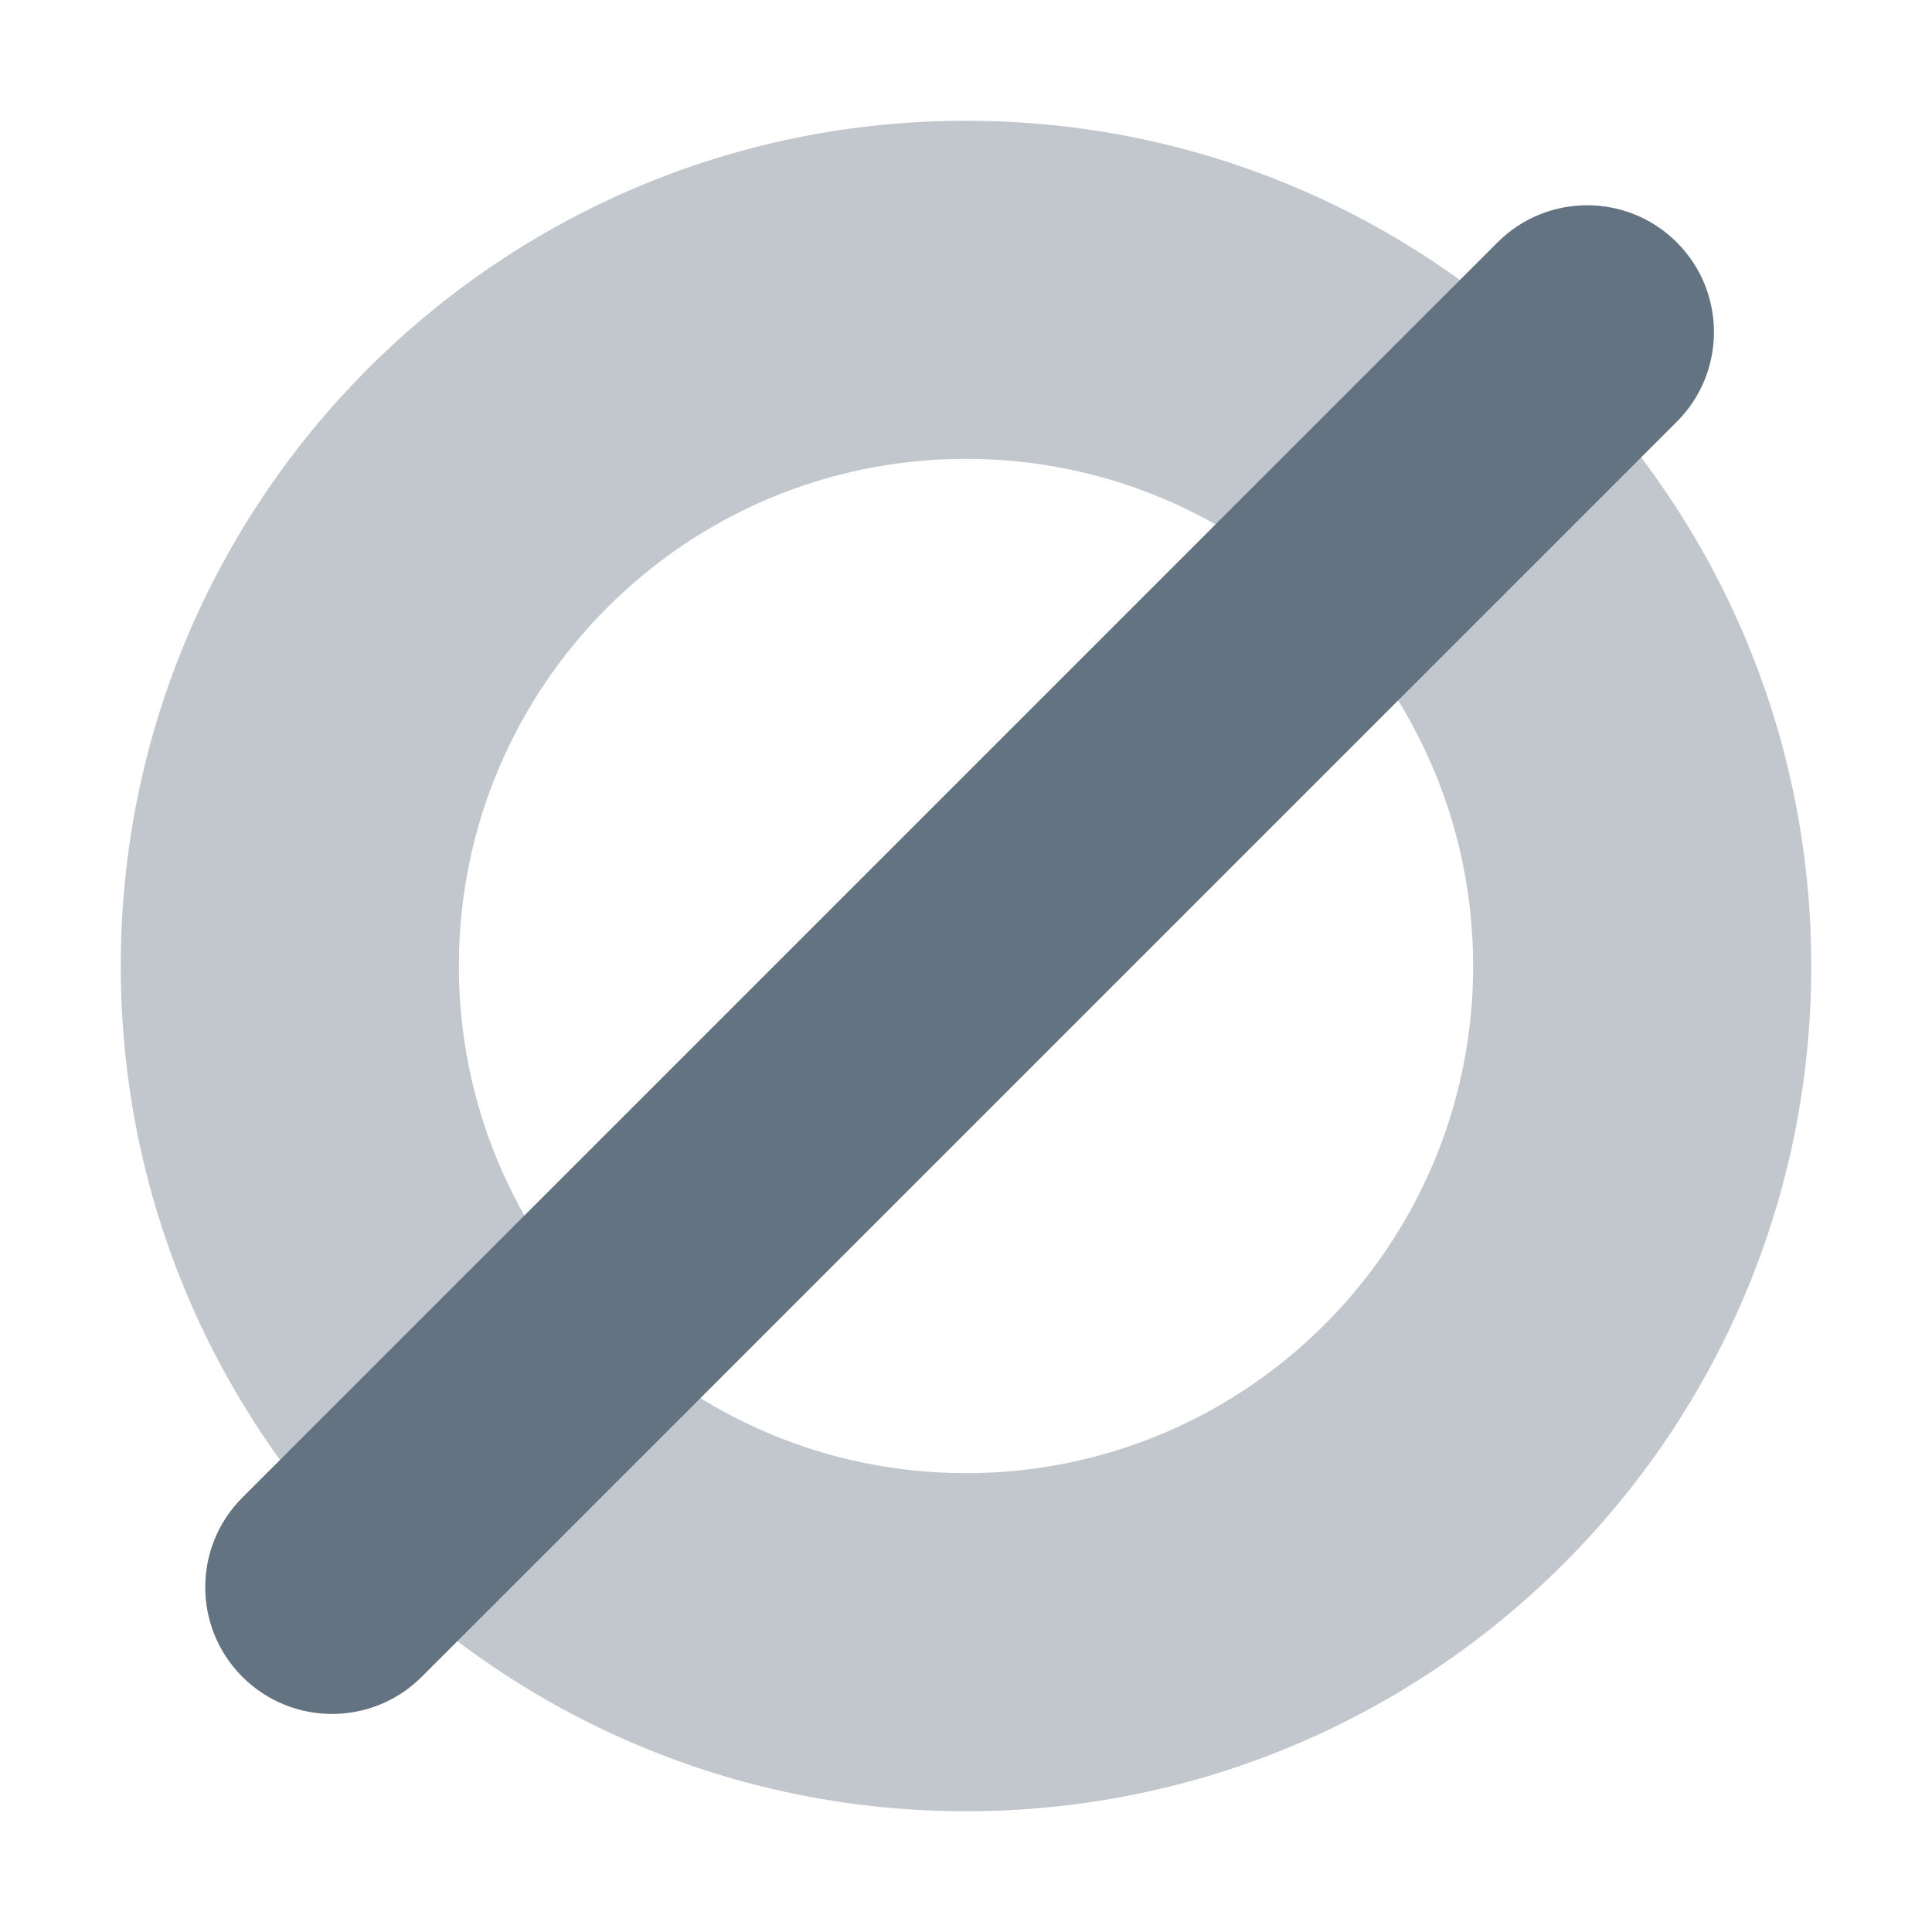
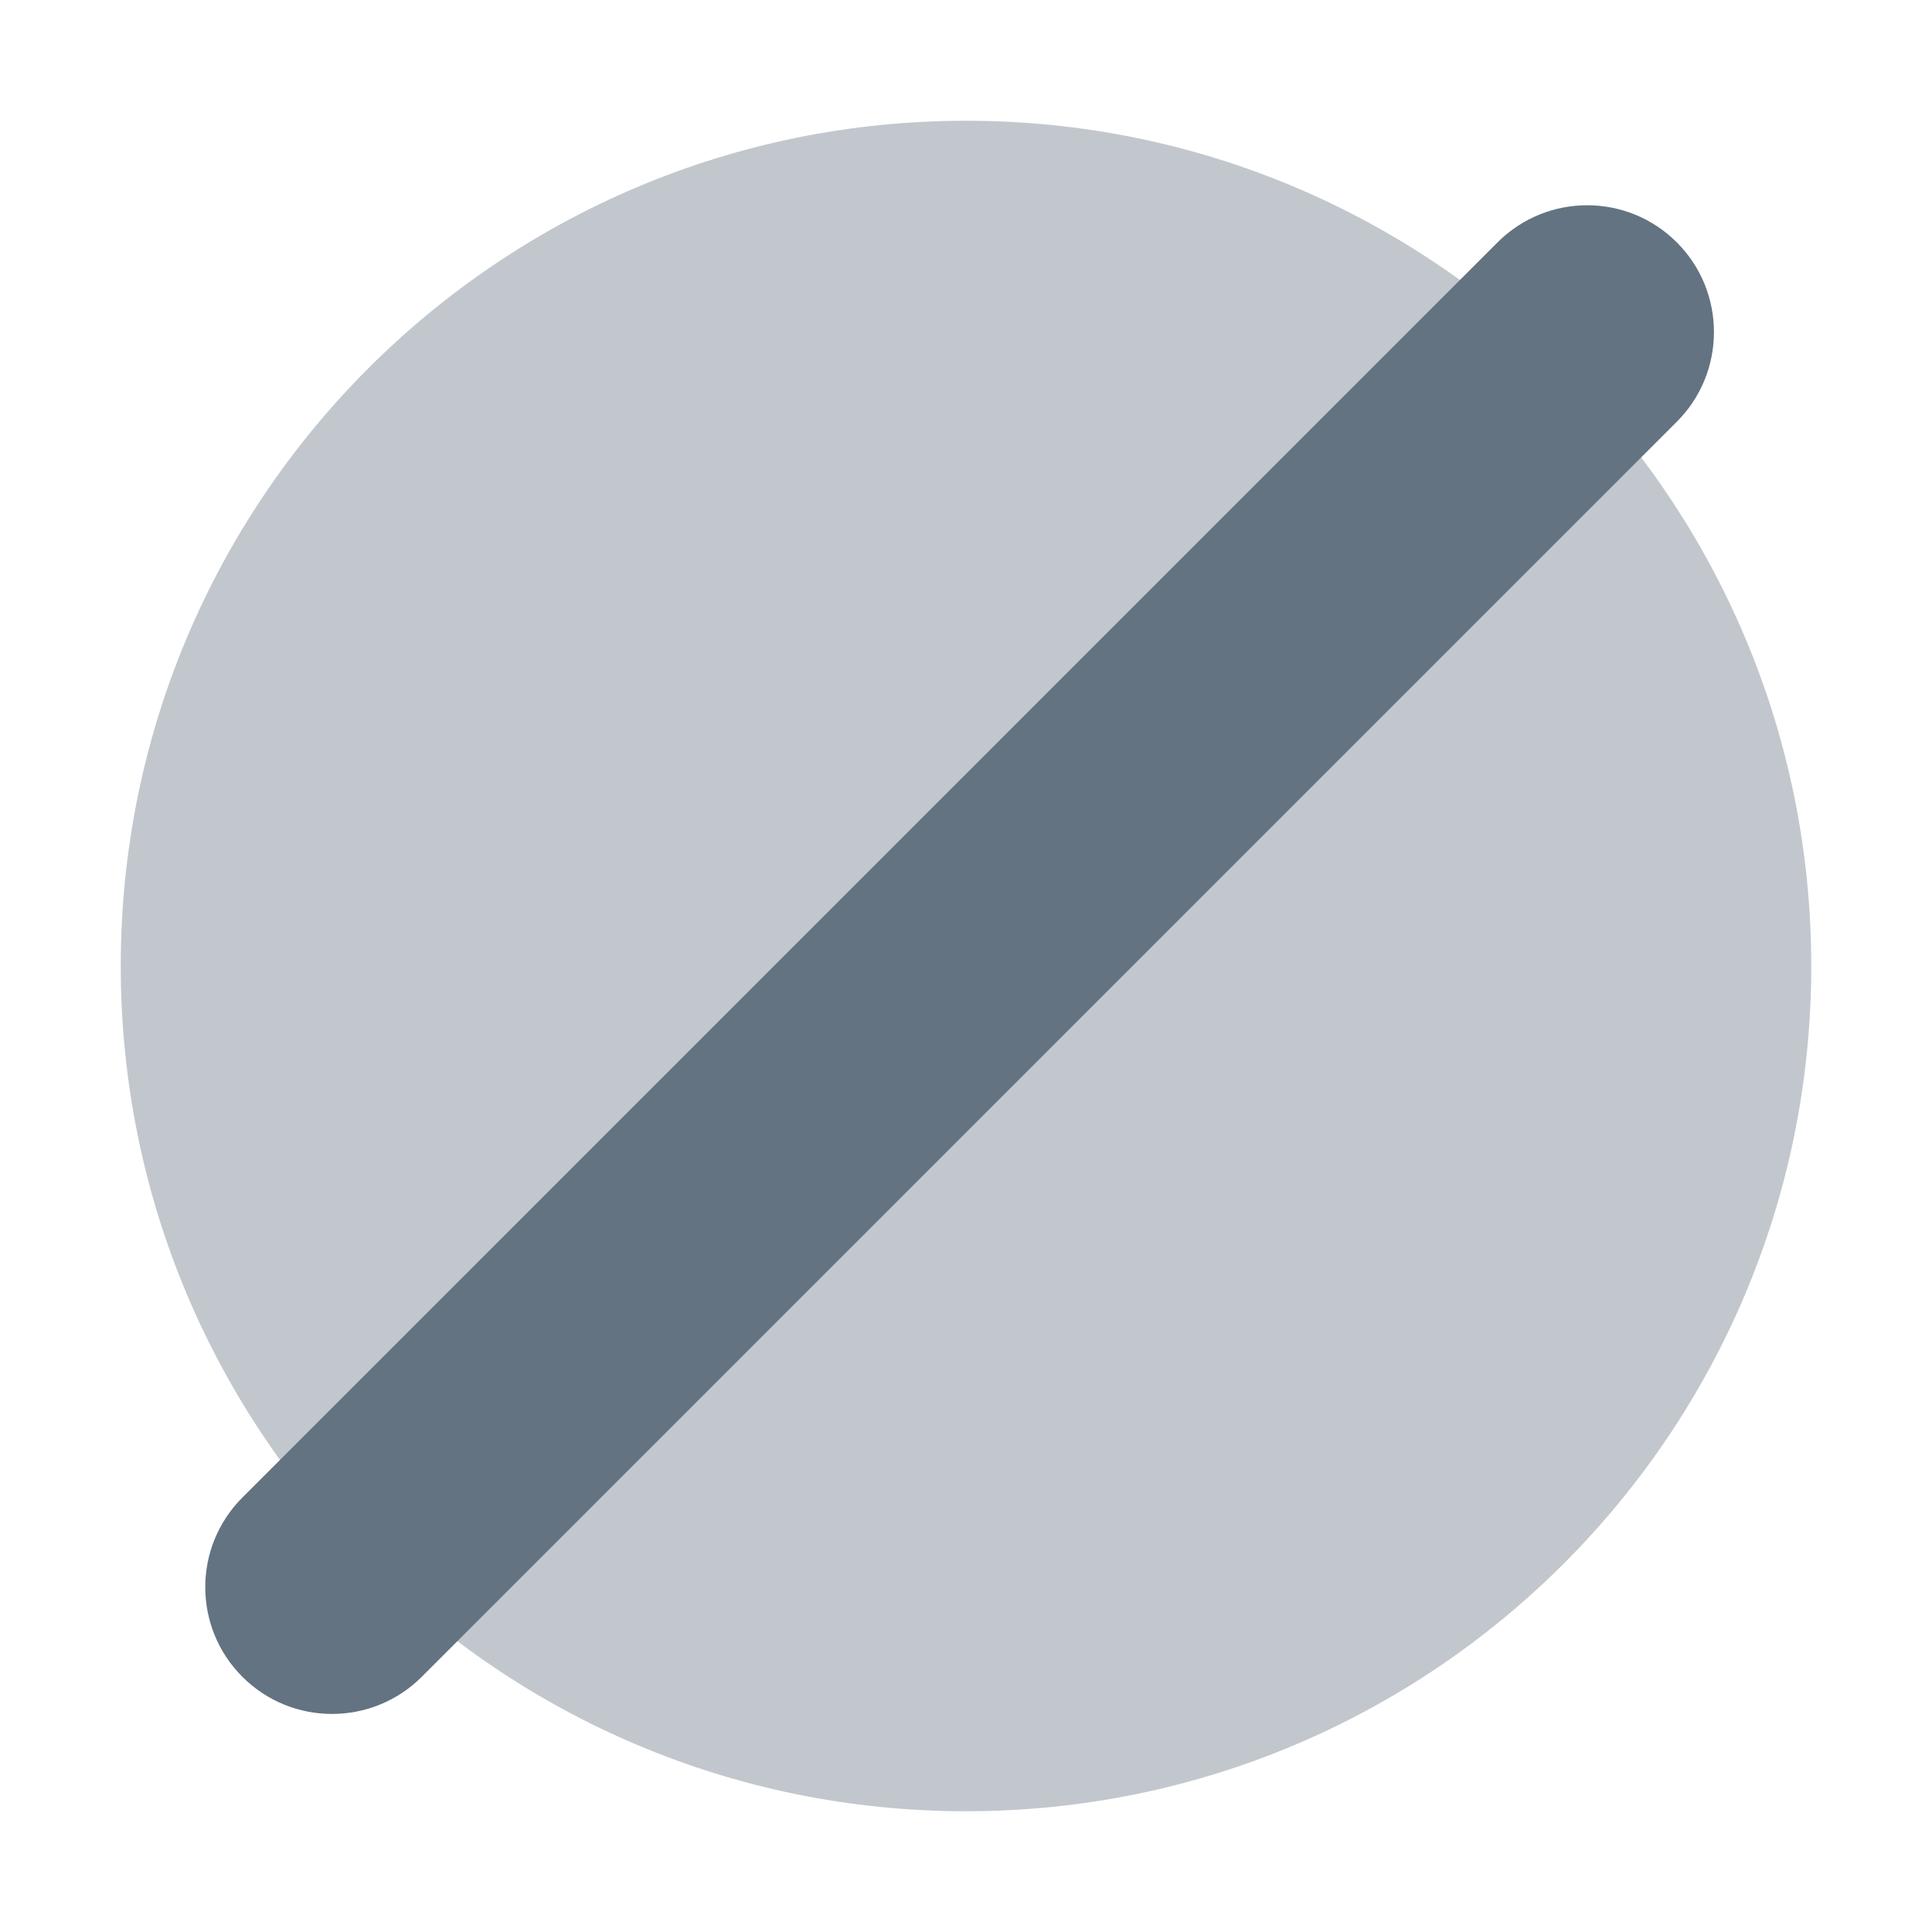
<svg xmlns="http://www.w3.org/2000/svg" width="24" height="24" viewBox="0 0 24 24" fill="none">
-   <path opacity="0.4" fill-rule="evenodd" clip-rule="evenodd" d="M12 22.5C17.799 22.5 22.5 17.799 22.5 12C22.5 6.201 17.799 1.5 12 1.5C6.201 1.5 1.5 6.201 1.5 12C1.5 17.799 6.201 22.5 12 22.5ZM12 18.3C15.479 18.3 18.3 15.479 18.3 12C18.3 8.521 15.479 5.7 12 5.7C8.521 5.7 5.7 8.521 5.7 12C5.7 15.479 8.521 18.3 12 18.3Z" fill="#637381" />
+   <path opacity="0.4" fillRule="evenodd" clipRule="evenodd" d="M12 22.5C17.799 22.5 22.5 17.799 22.5 12C22.5 6.201 17.799 1.5 12 1.5C6.201 1.5 1.5 6.201 1.5 12C1.5 17.799 6.201 22.5 12 22.5ZM12 18.3C15.479 18.3 18.3 15.479 18.3 12C18.3 8.521 15.479 5.7 12 5.7C8.521 5.7 5.7 8.521 5.7 12C5.7 15.479 8.521 18.3 12 18.3Z" fill="#637381" />
  <path d="M18.603 3.011C19.218 2.396 20.215 2.396 20.83 3.011C21.445 3.626 21.445 4.624 20.83 5.239L5.239 20.83C4.623 21.445 3.626 21.445 3.011 20.83C2.396 20.215 2.396 19.218 3.011 18.603L18.603 3.011Z" fill="#637381" />
</svg>
